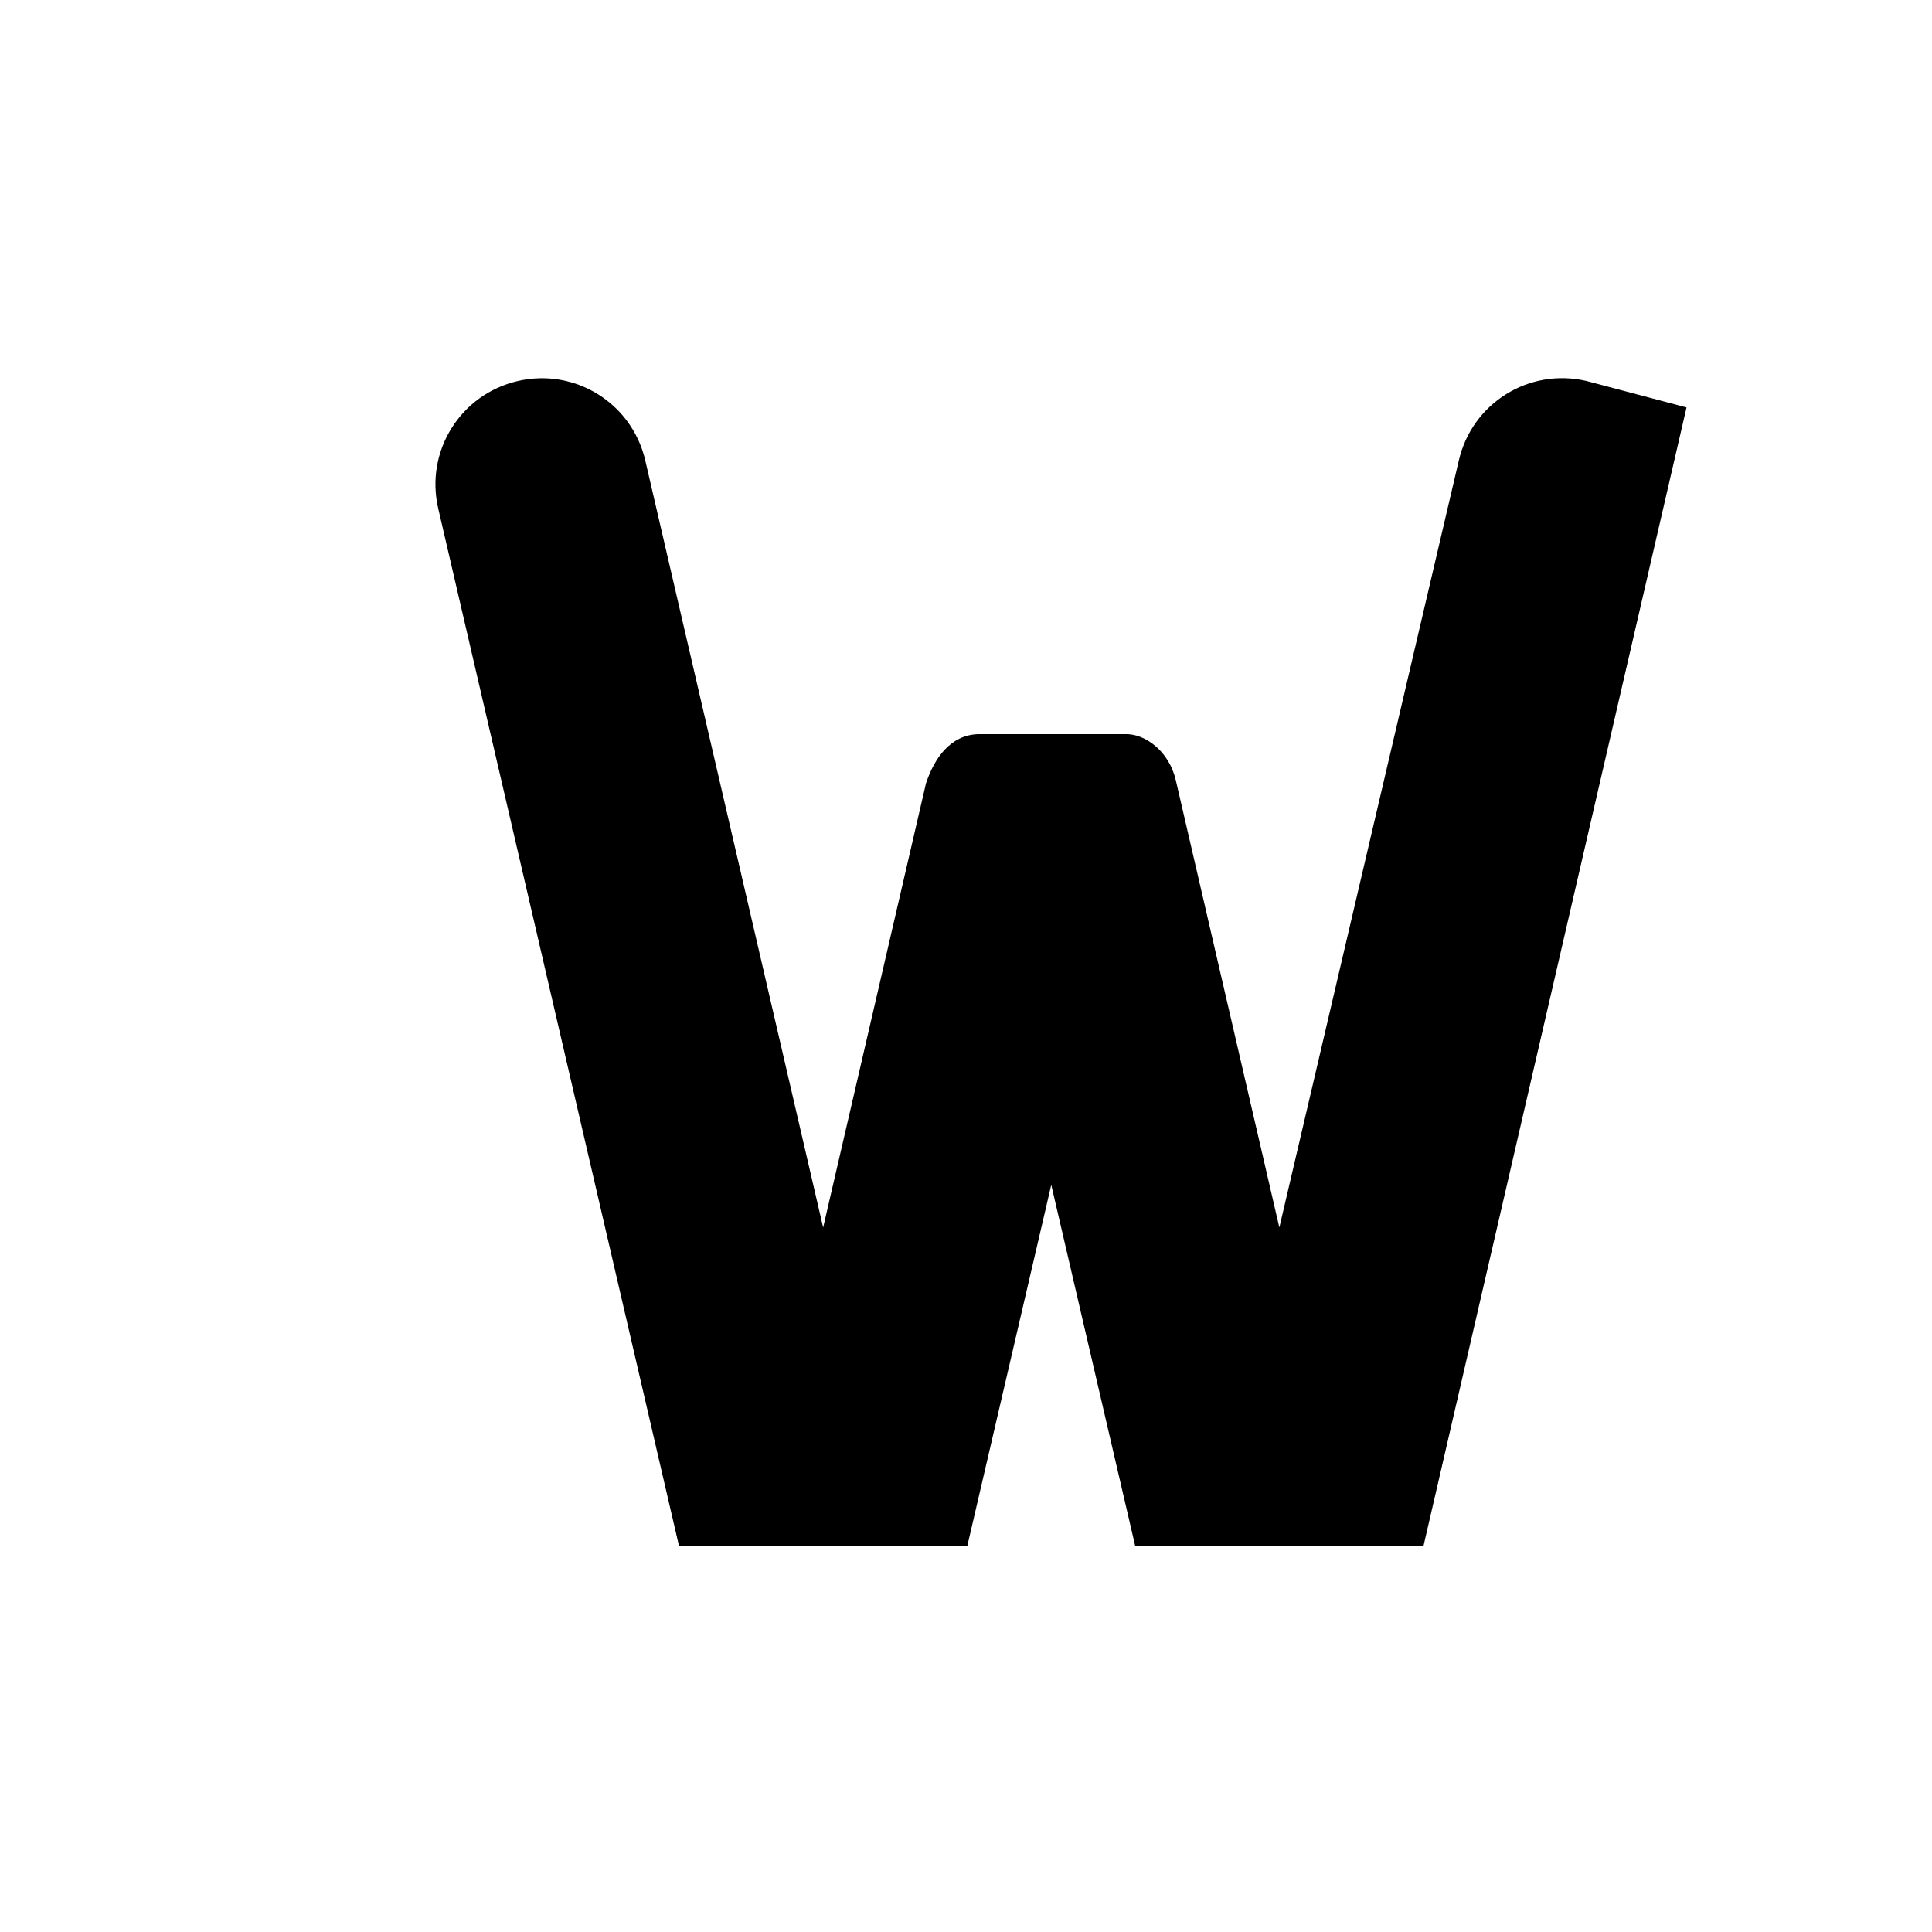
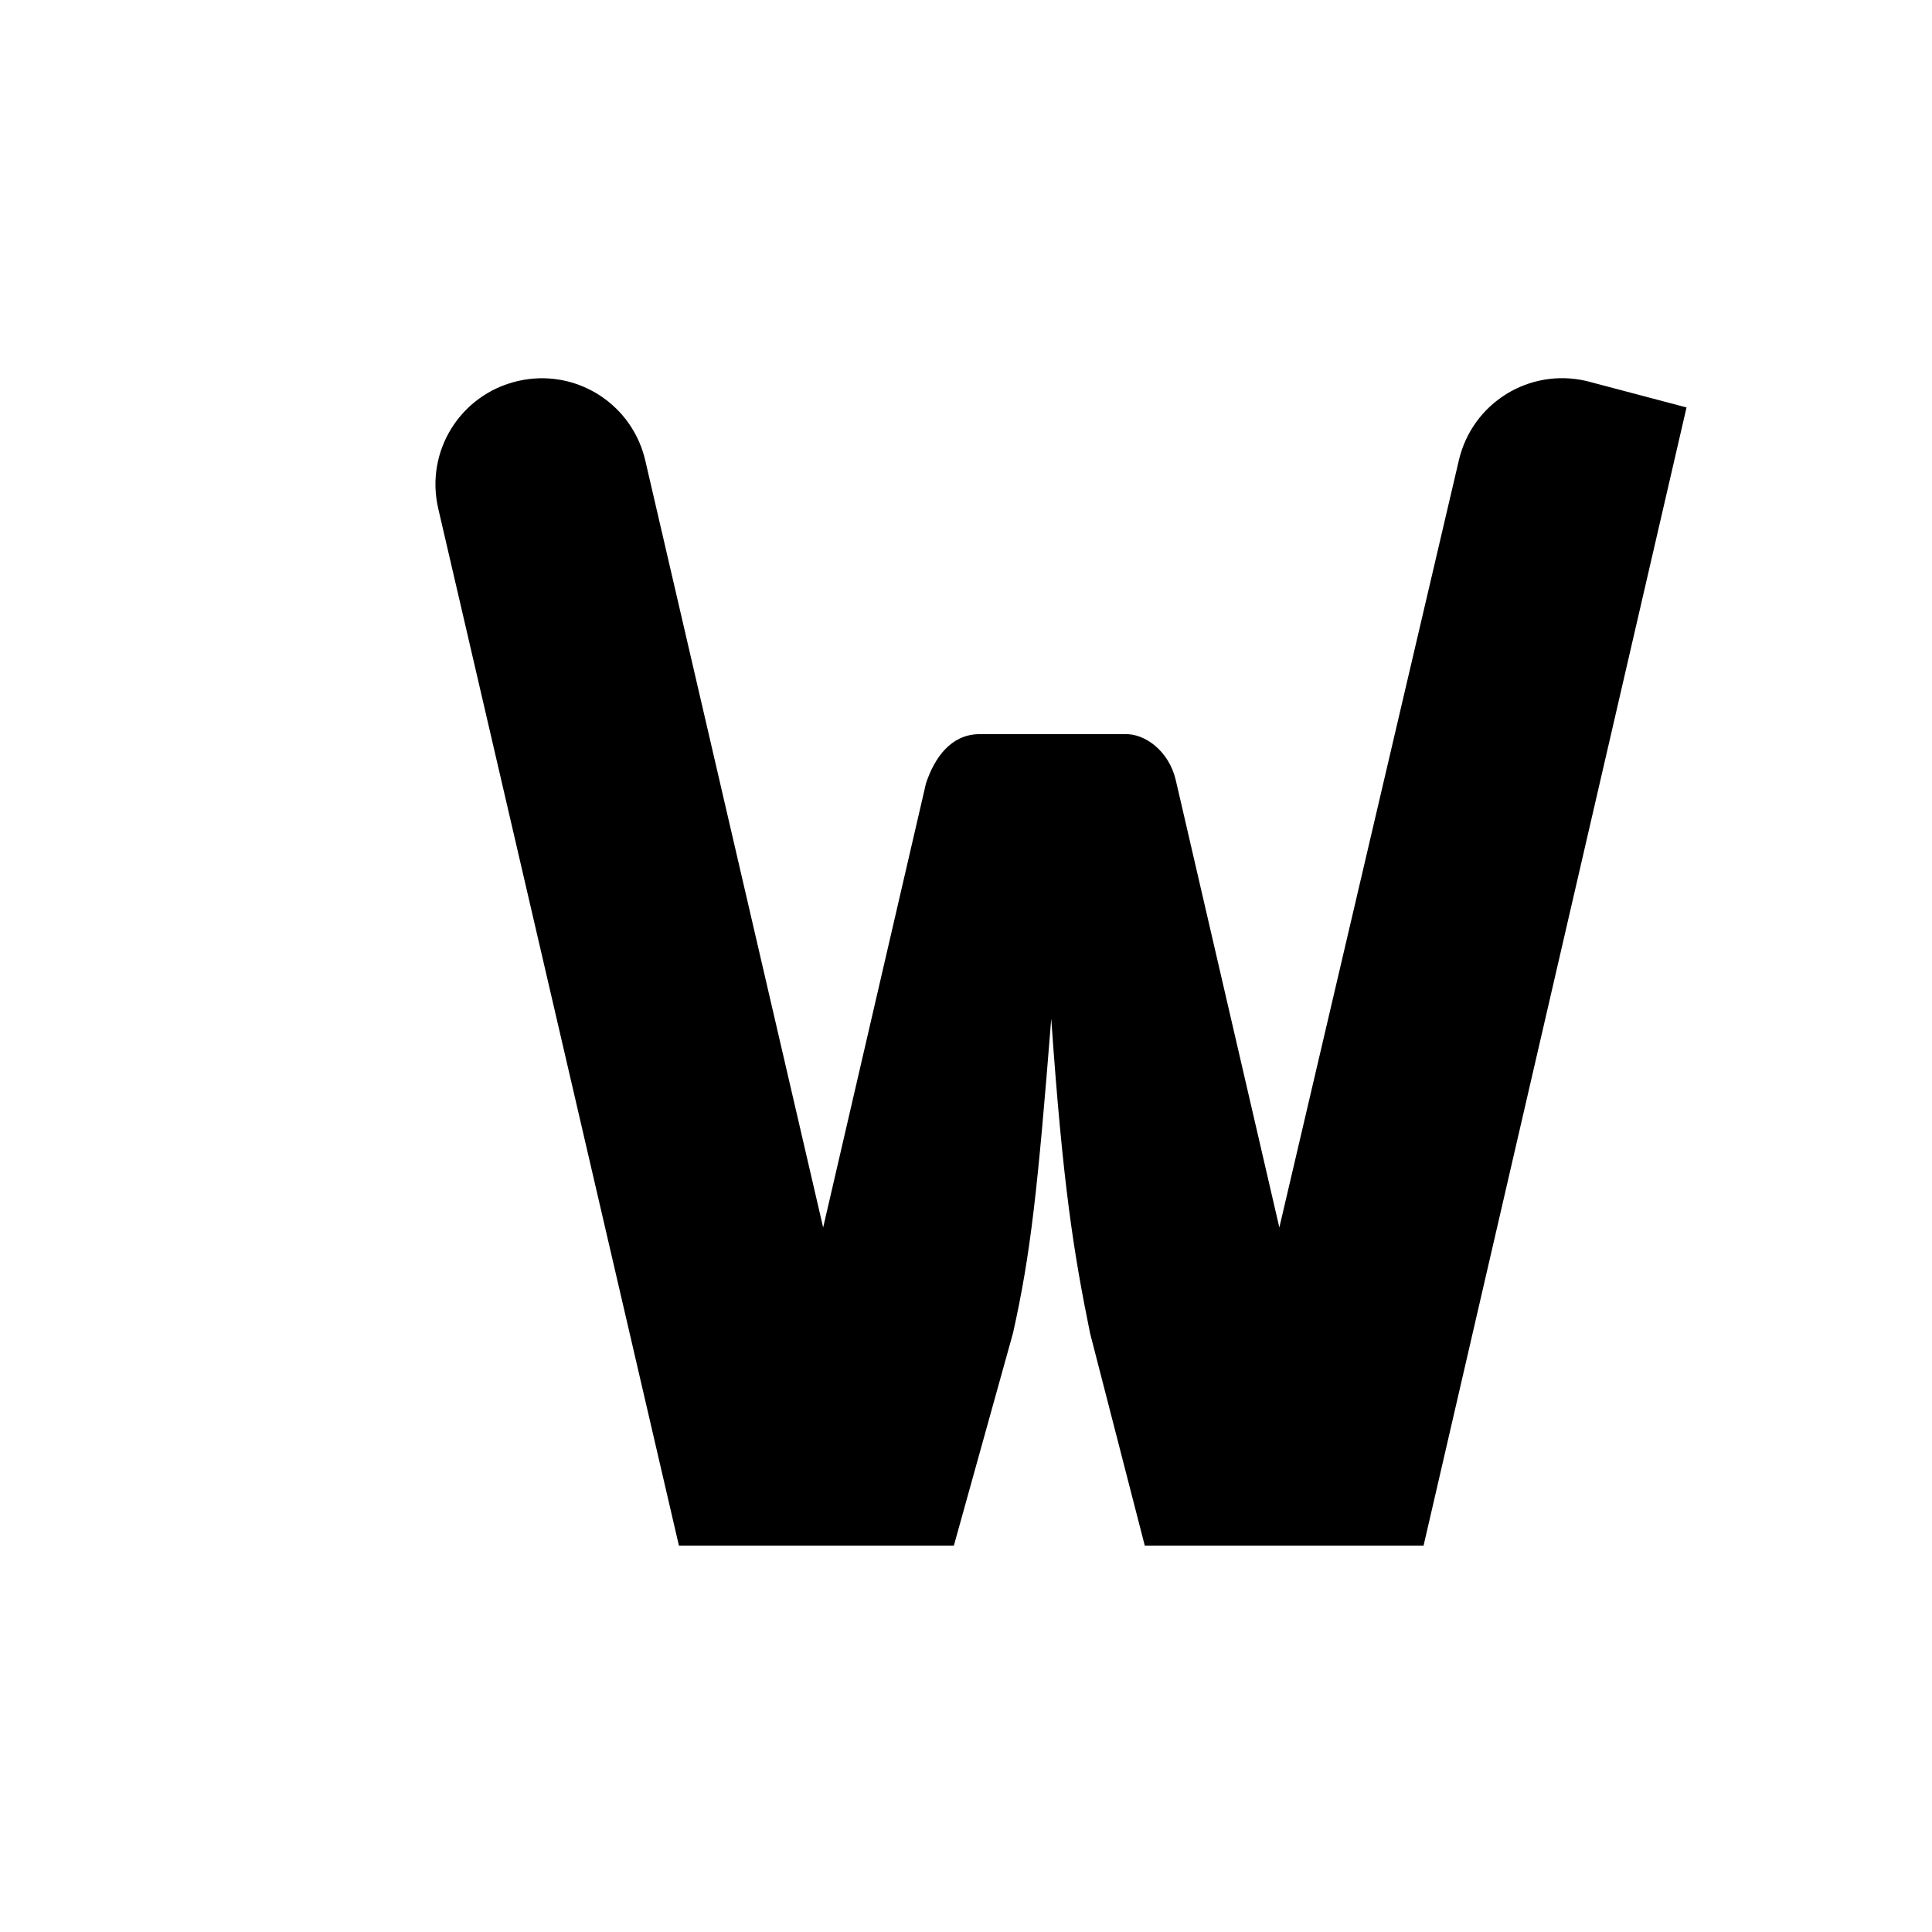
<svg xmlns="http://www.w3.org/2000/svg" width="1000" height="1000" id="svg2" version="1.0" style="display:inline">
  <defs id="defs4">
    </defs>
  <g id="layer1" style="display:inline">
    <g id="g9629" transform="matrix(0.8901714,0,0,-0.8901714,-42.22279,801.9412)" />
    <g style="display:inline" id="g9629-7" transform="matrix(0.8901714,0,0,-0.8901714,-42.22279,801.9412)" />
-     <path style="opacity:1;color:#000000;fill:#000000;fill-opacity:1;fill-rule:nonzero;stroke:none;stroke-width:1;marker:none;marker-start:none;marker-mid:none;marker-end:none;visibility:visible;display:inline;overflow:visible;enable-background:accumulate" d="m 279.022,195.8 c -3.659,0.101 -7.353,0.575 -11.062,1.438 -29.678,6.901 -48.026,36.322 -41.125,66 L 351.406,800 c 0,0 149.312,0 149.312,0 L 544.125,613.281 587.531,800 c 0,0 149.312,0 149.312,0 L 872.945,210.898 c 0,0 -51.821,-13.699 -51.821,-13.699 -29.678,-6.901 -59.13,11.416 -66.031,41.094 L 662.188,635.344 608.568,403.753 c -3.5,-15 -15.999,-24.253 -26.499,-23.753 l -75.887,0 c -14,0.5 -22.393,11.951 -26.893,25.451 L 426.062,635.344 333.991,238.331 C 327.952,212.363 304.635,195.092 279.022,195.8 z" id="rect8372" />
+     <path style="opacity:1;color:#000000;fill:#000000;fill-opacity:1;fill-rule:nonzero;stroke:none;stroke-width:1;marker:none;marker-start:none;marker-mid:none;marker-end:none;visibility:visible;display:inline;overflow:visible;enable-background:accumulate" d="m 279.022,195.8 c -3.659,0.101 -7.353,0.575 -11.062,1.438 -29.678,6.901 -48.026,36.322 -41.125,66 L 351.406,800 c 0,0 142.312,0 142.312,0 L 524.331,690 C 533.548,648.807 537.125,615.281 544.125,527.281 550.163,613.952 555.798,648.622 564.199,690 l 28.333,110 c 0,0 144.312,0 144.312,0 L 872.945,210.898 c 0,0 -51.821,-13.699 -51.821,-13.699 -29.678,-6.901 -59.13,11.416 -66.031,41.094 L 662.188,635.344 608.568,403.753 c -3.5,-15 -15.999,-24.253 -26.499,-23.753 l -75.887,0 c -14,0.5 -22.393,11.951 -26.893,25.451 L 426.062,635.344 333.991,238.331 C 327.952,212.363 304.635,195.092 279.022,195.8 z" id="rect8372" />
    <path id="path8401" d="m 1311.022,195.8 c -3.659,0.101 -7.353,0.575 -11.062,1.438 -29.678,6.901 -48.026,36.322 -41.125,66 L 1383.406,800 c 0,0 149.312,0 149.312,0 L 1576.125,613.281 1619.531,800 c 0,0 149.312,0 149.312,0 l 125.406,-536.801 c 6.901,-29.678 -11.447,-59.099 -41.125,-66 -29.678,-6.901 -59.13,11.416 -66.031,41.094 L 1694.188,635.344 1635.069,380 l -117.887,0 -59.119,255.344 -92.072,-397.012 c -6.039,-25.968 -29.356,-43.239 -54.969,-42.531 z" style="opacity:1;color:#000000;fill:#000000;fill-opacity:1;fill-rule:nonzero;stroke:none;stroke-width:1;marker:none;marker-start:none;marker-mid:none;marker-end:none;visibility:visible;display:inline;overflow:visible;enable-background:accumulate" />
  </g>
</svg>
